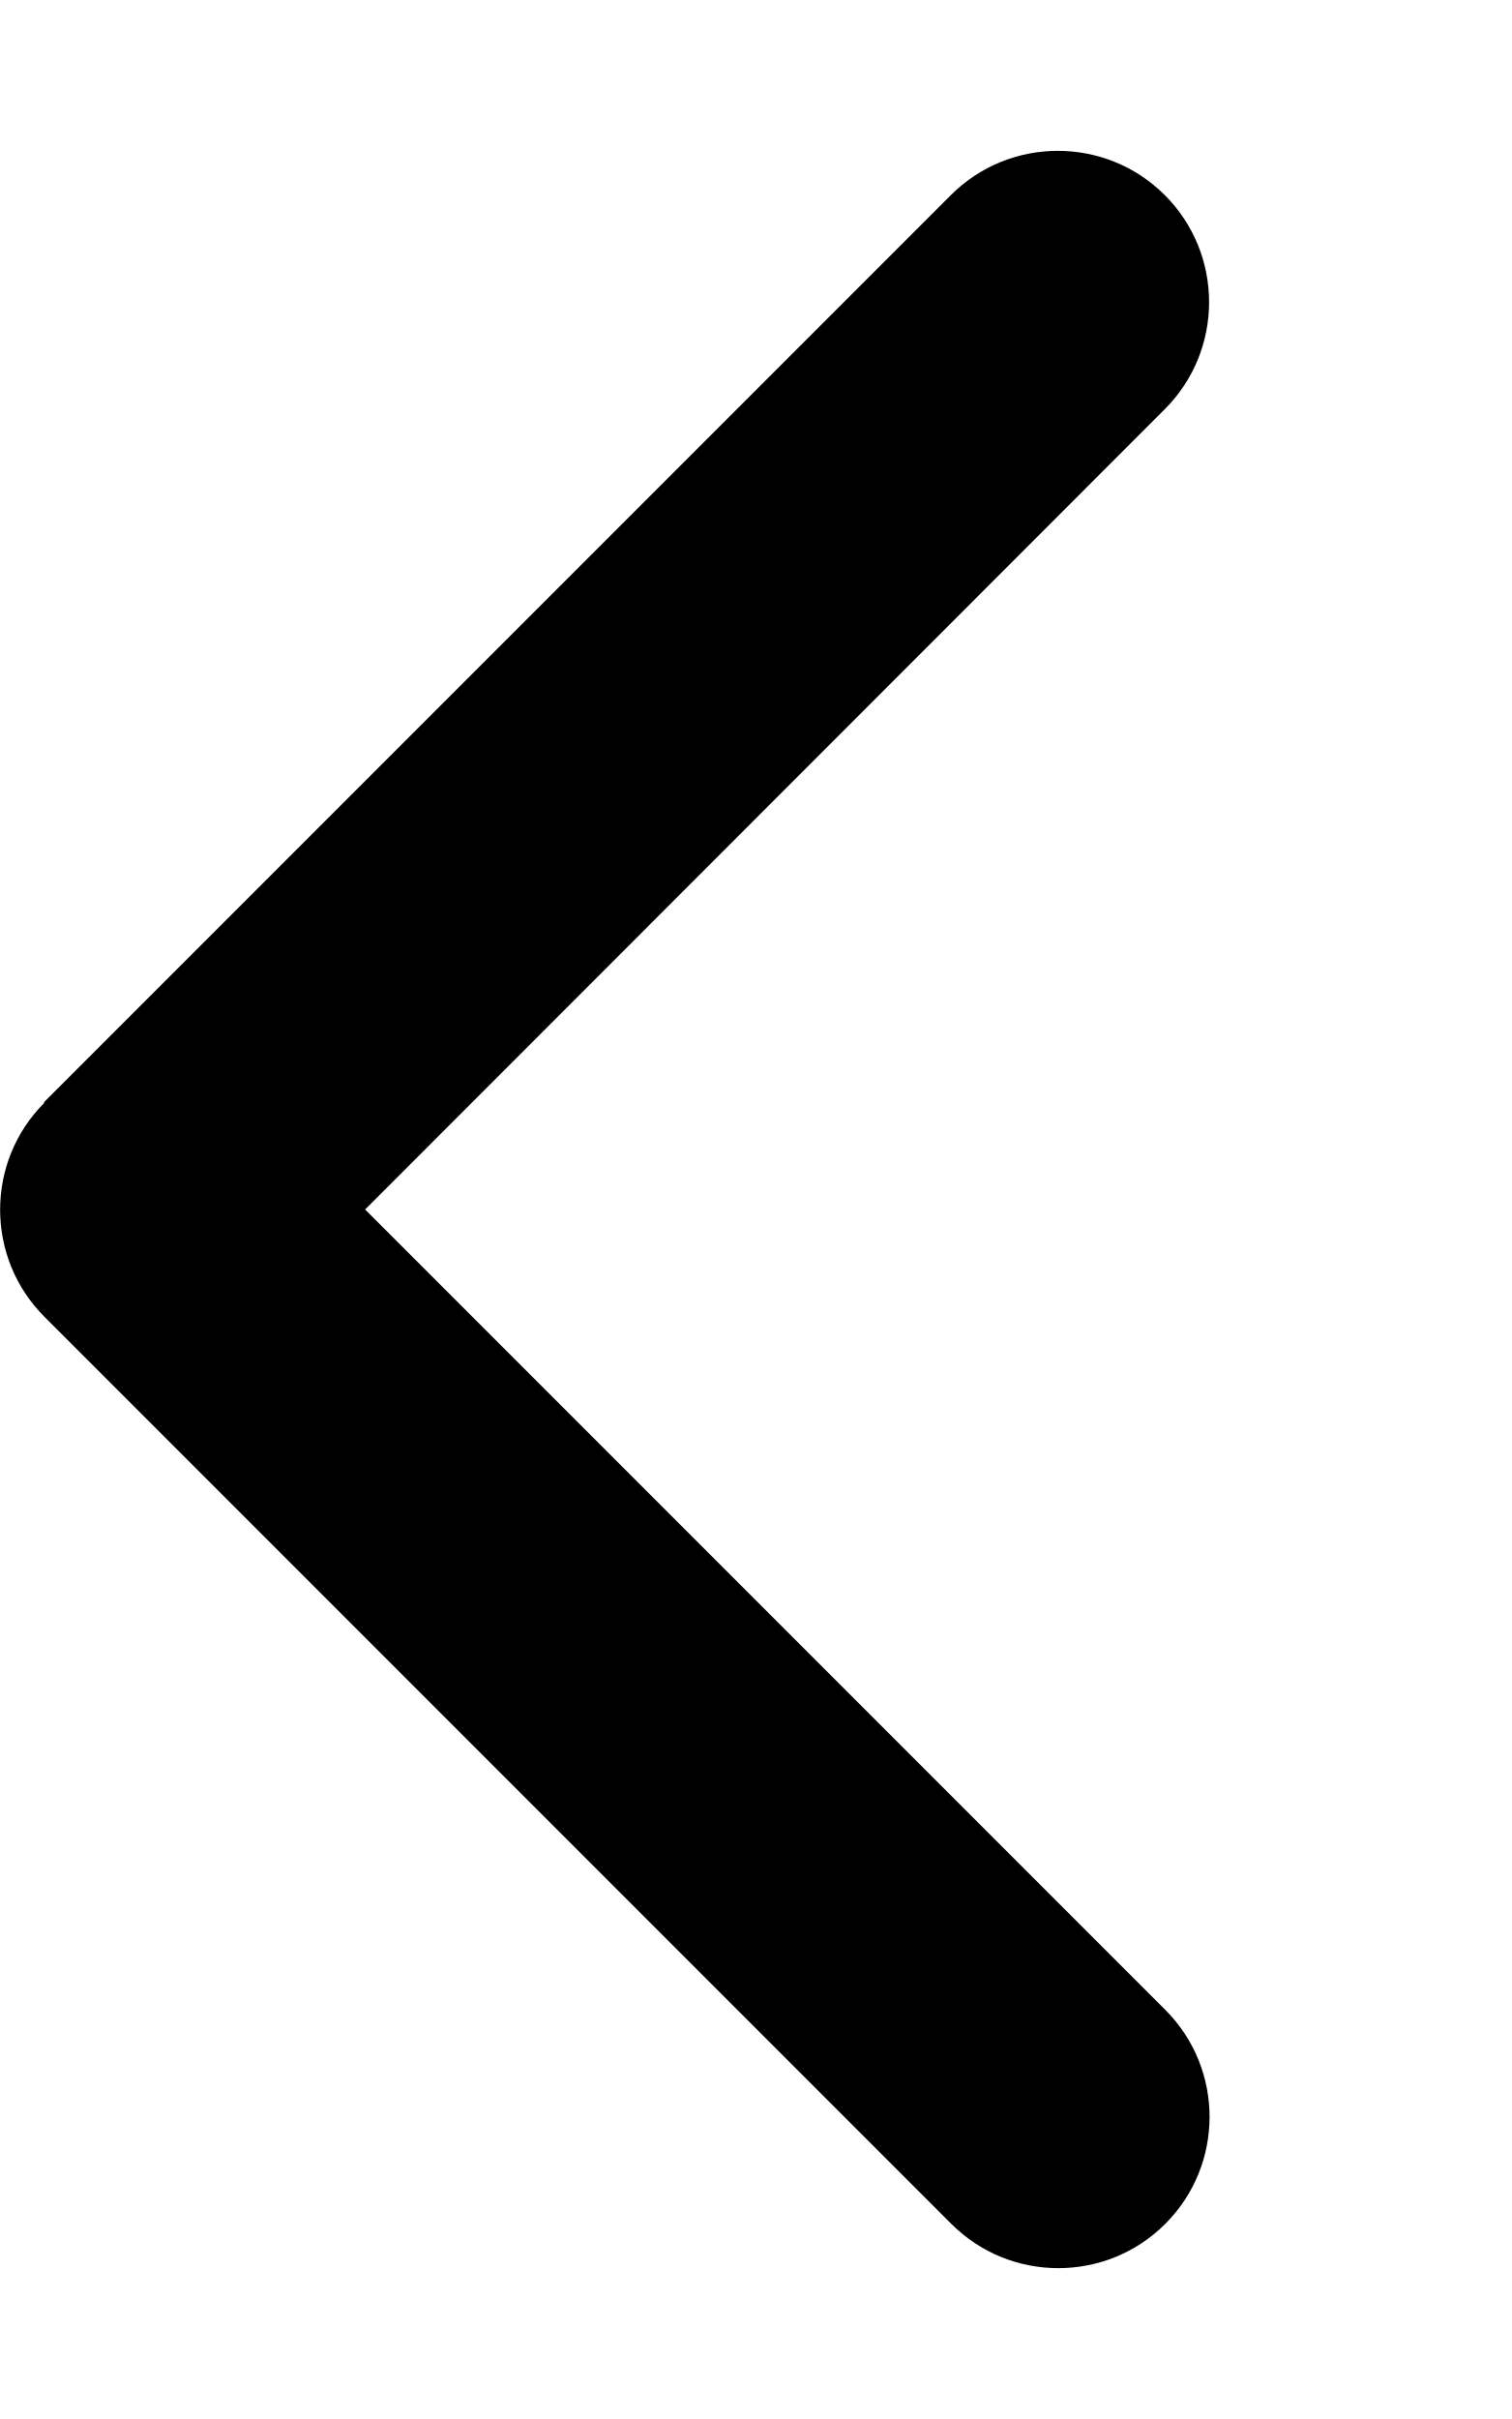
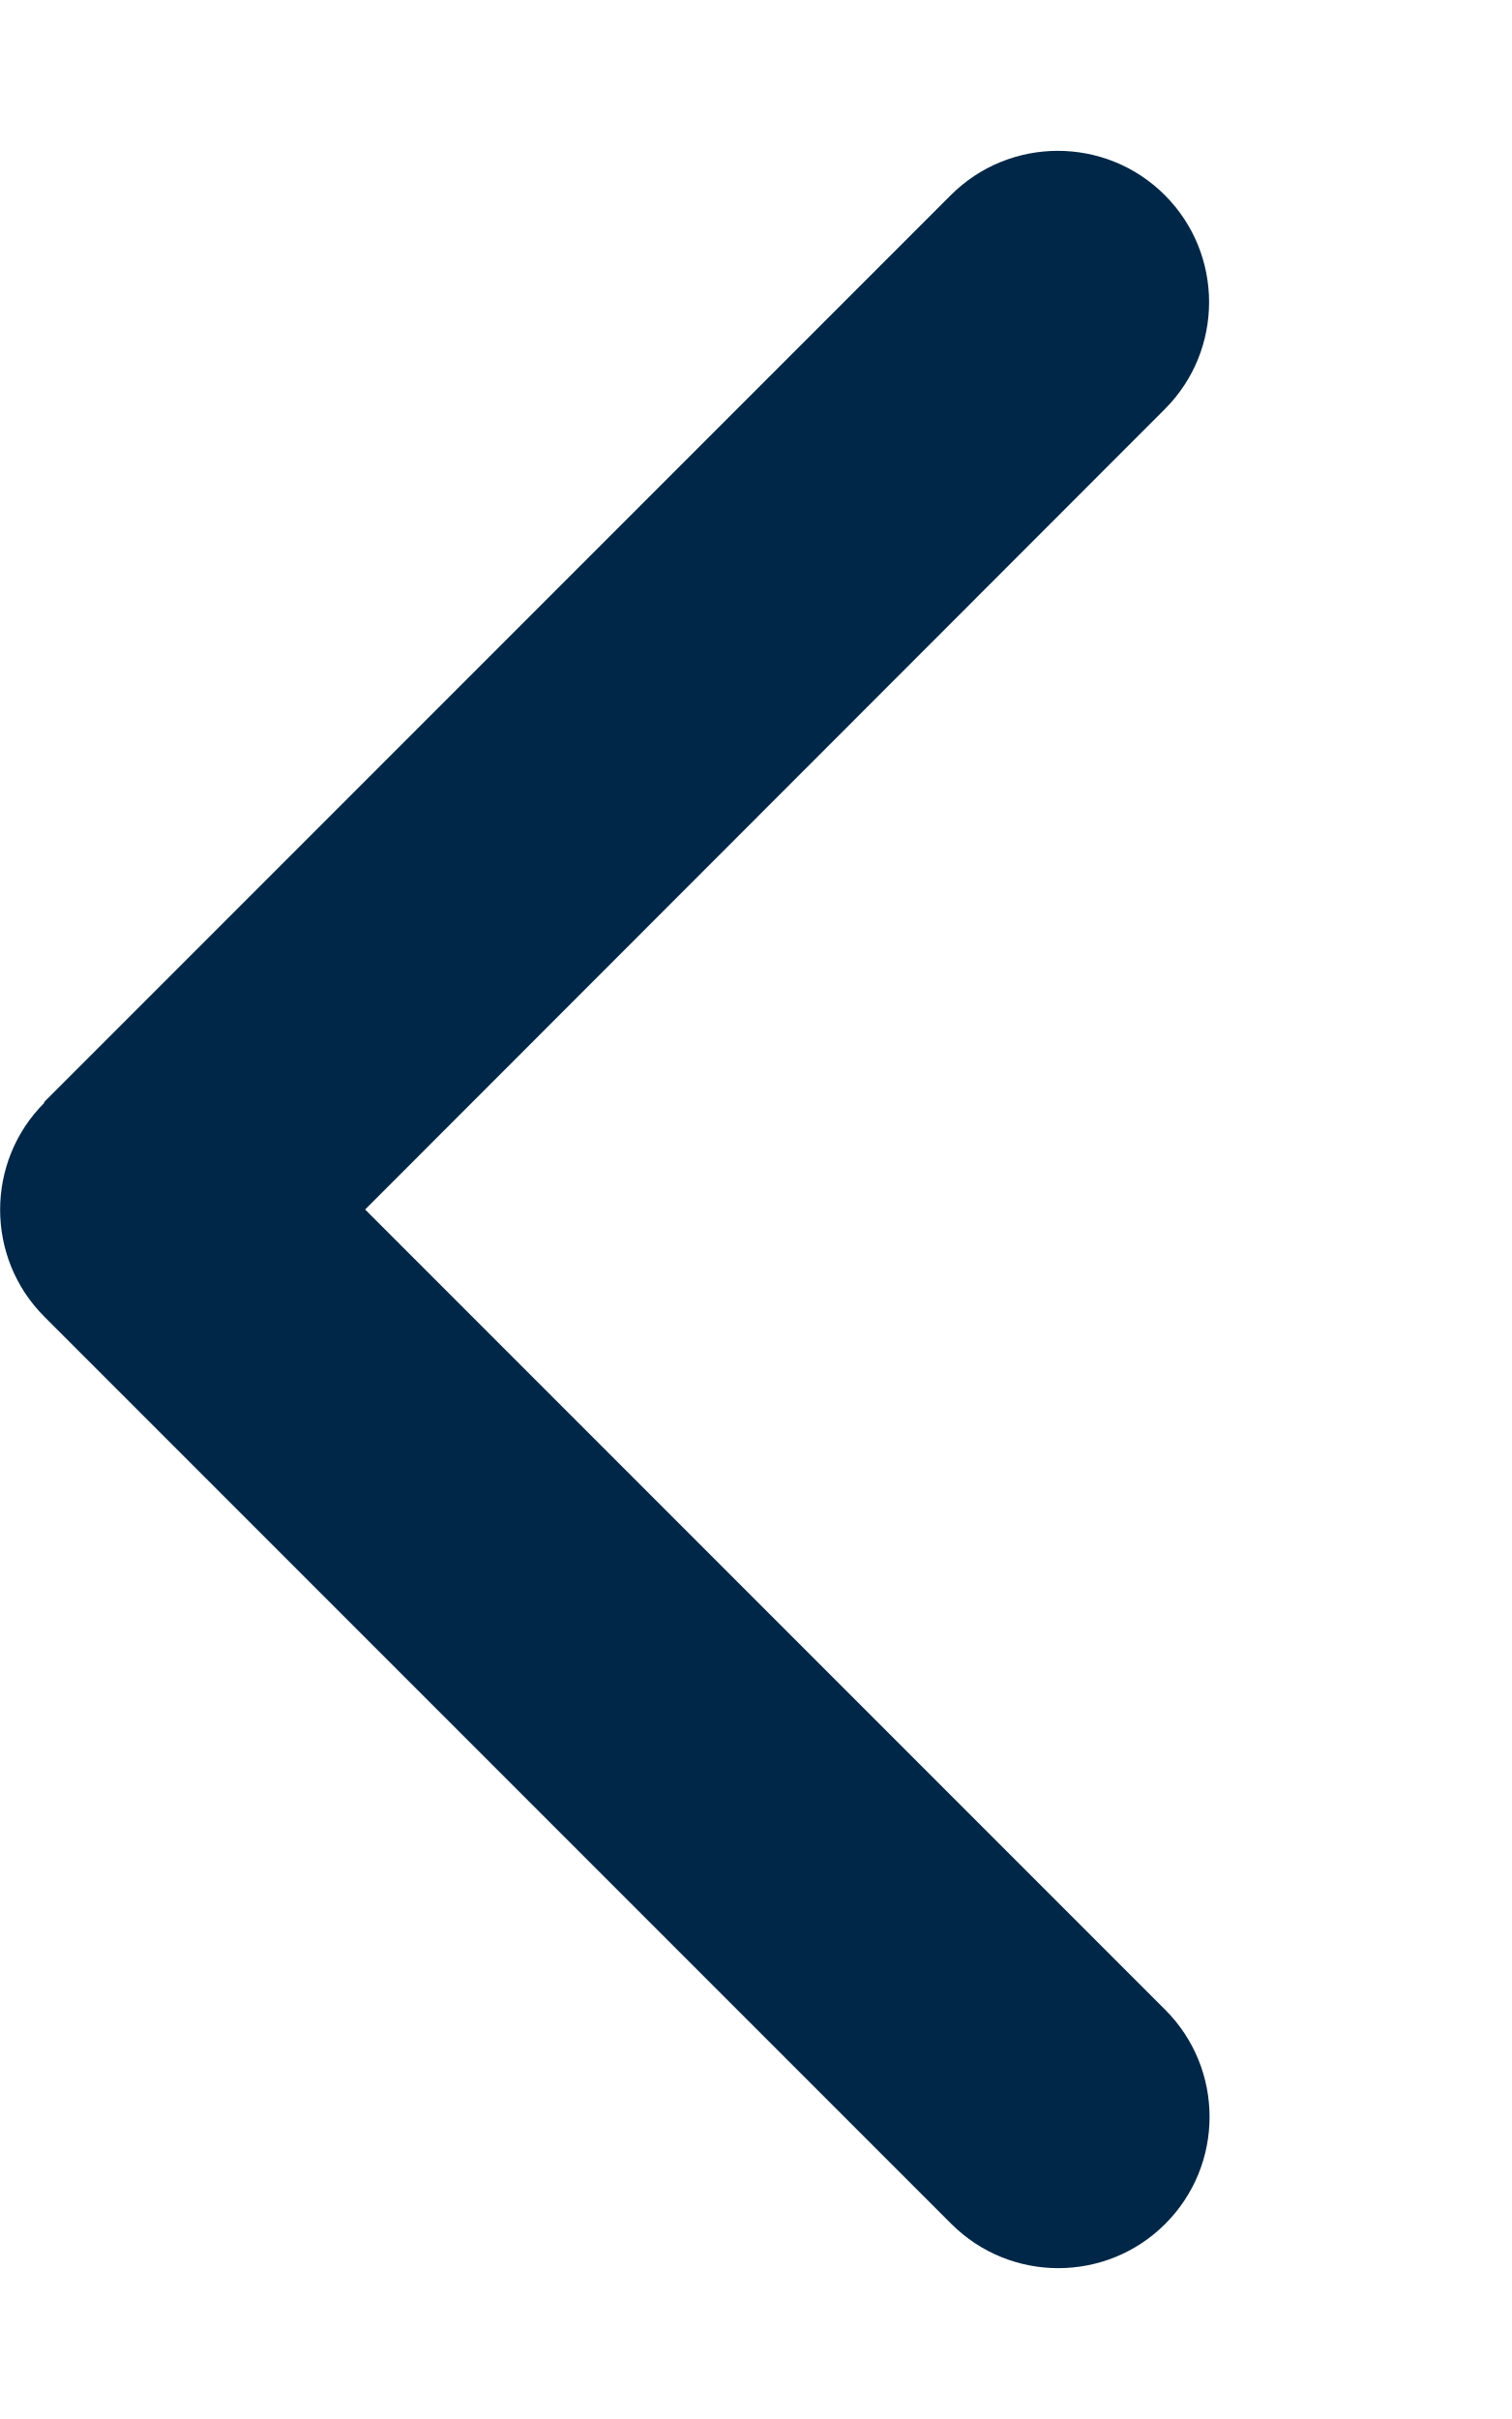
- <svg xmlns="http://www.w3.org/2000/svg" viewBox="0 0 320 512">
+ <svg xmlns="http://www.w3.org/2000/svg" fill="#002747" viewBox="0 0 320 512">
  <path d="M9.4 233.4c-12.5 12.5-12.5 32.8 0 45.3l192 192c12.5 12.5 32.8 12.5 45.3 0s12.5-32.8 0-45.3L77.3 256 246.6 86.6c12.5-12.5 12.5-32.8 0-45.3s-32.8-12.5-45.3 0l-192 192z" />
</svg>
